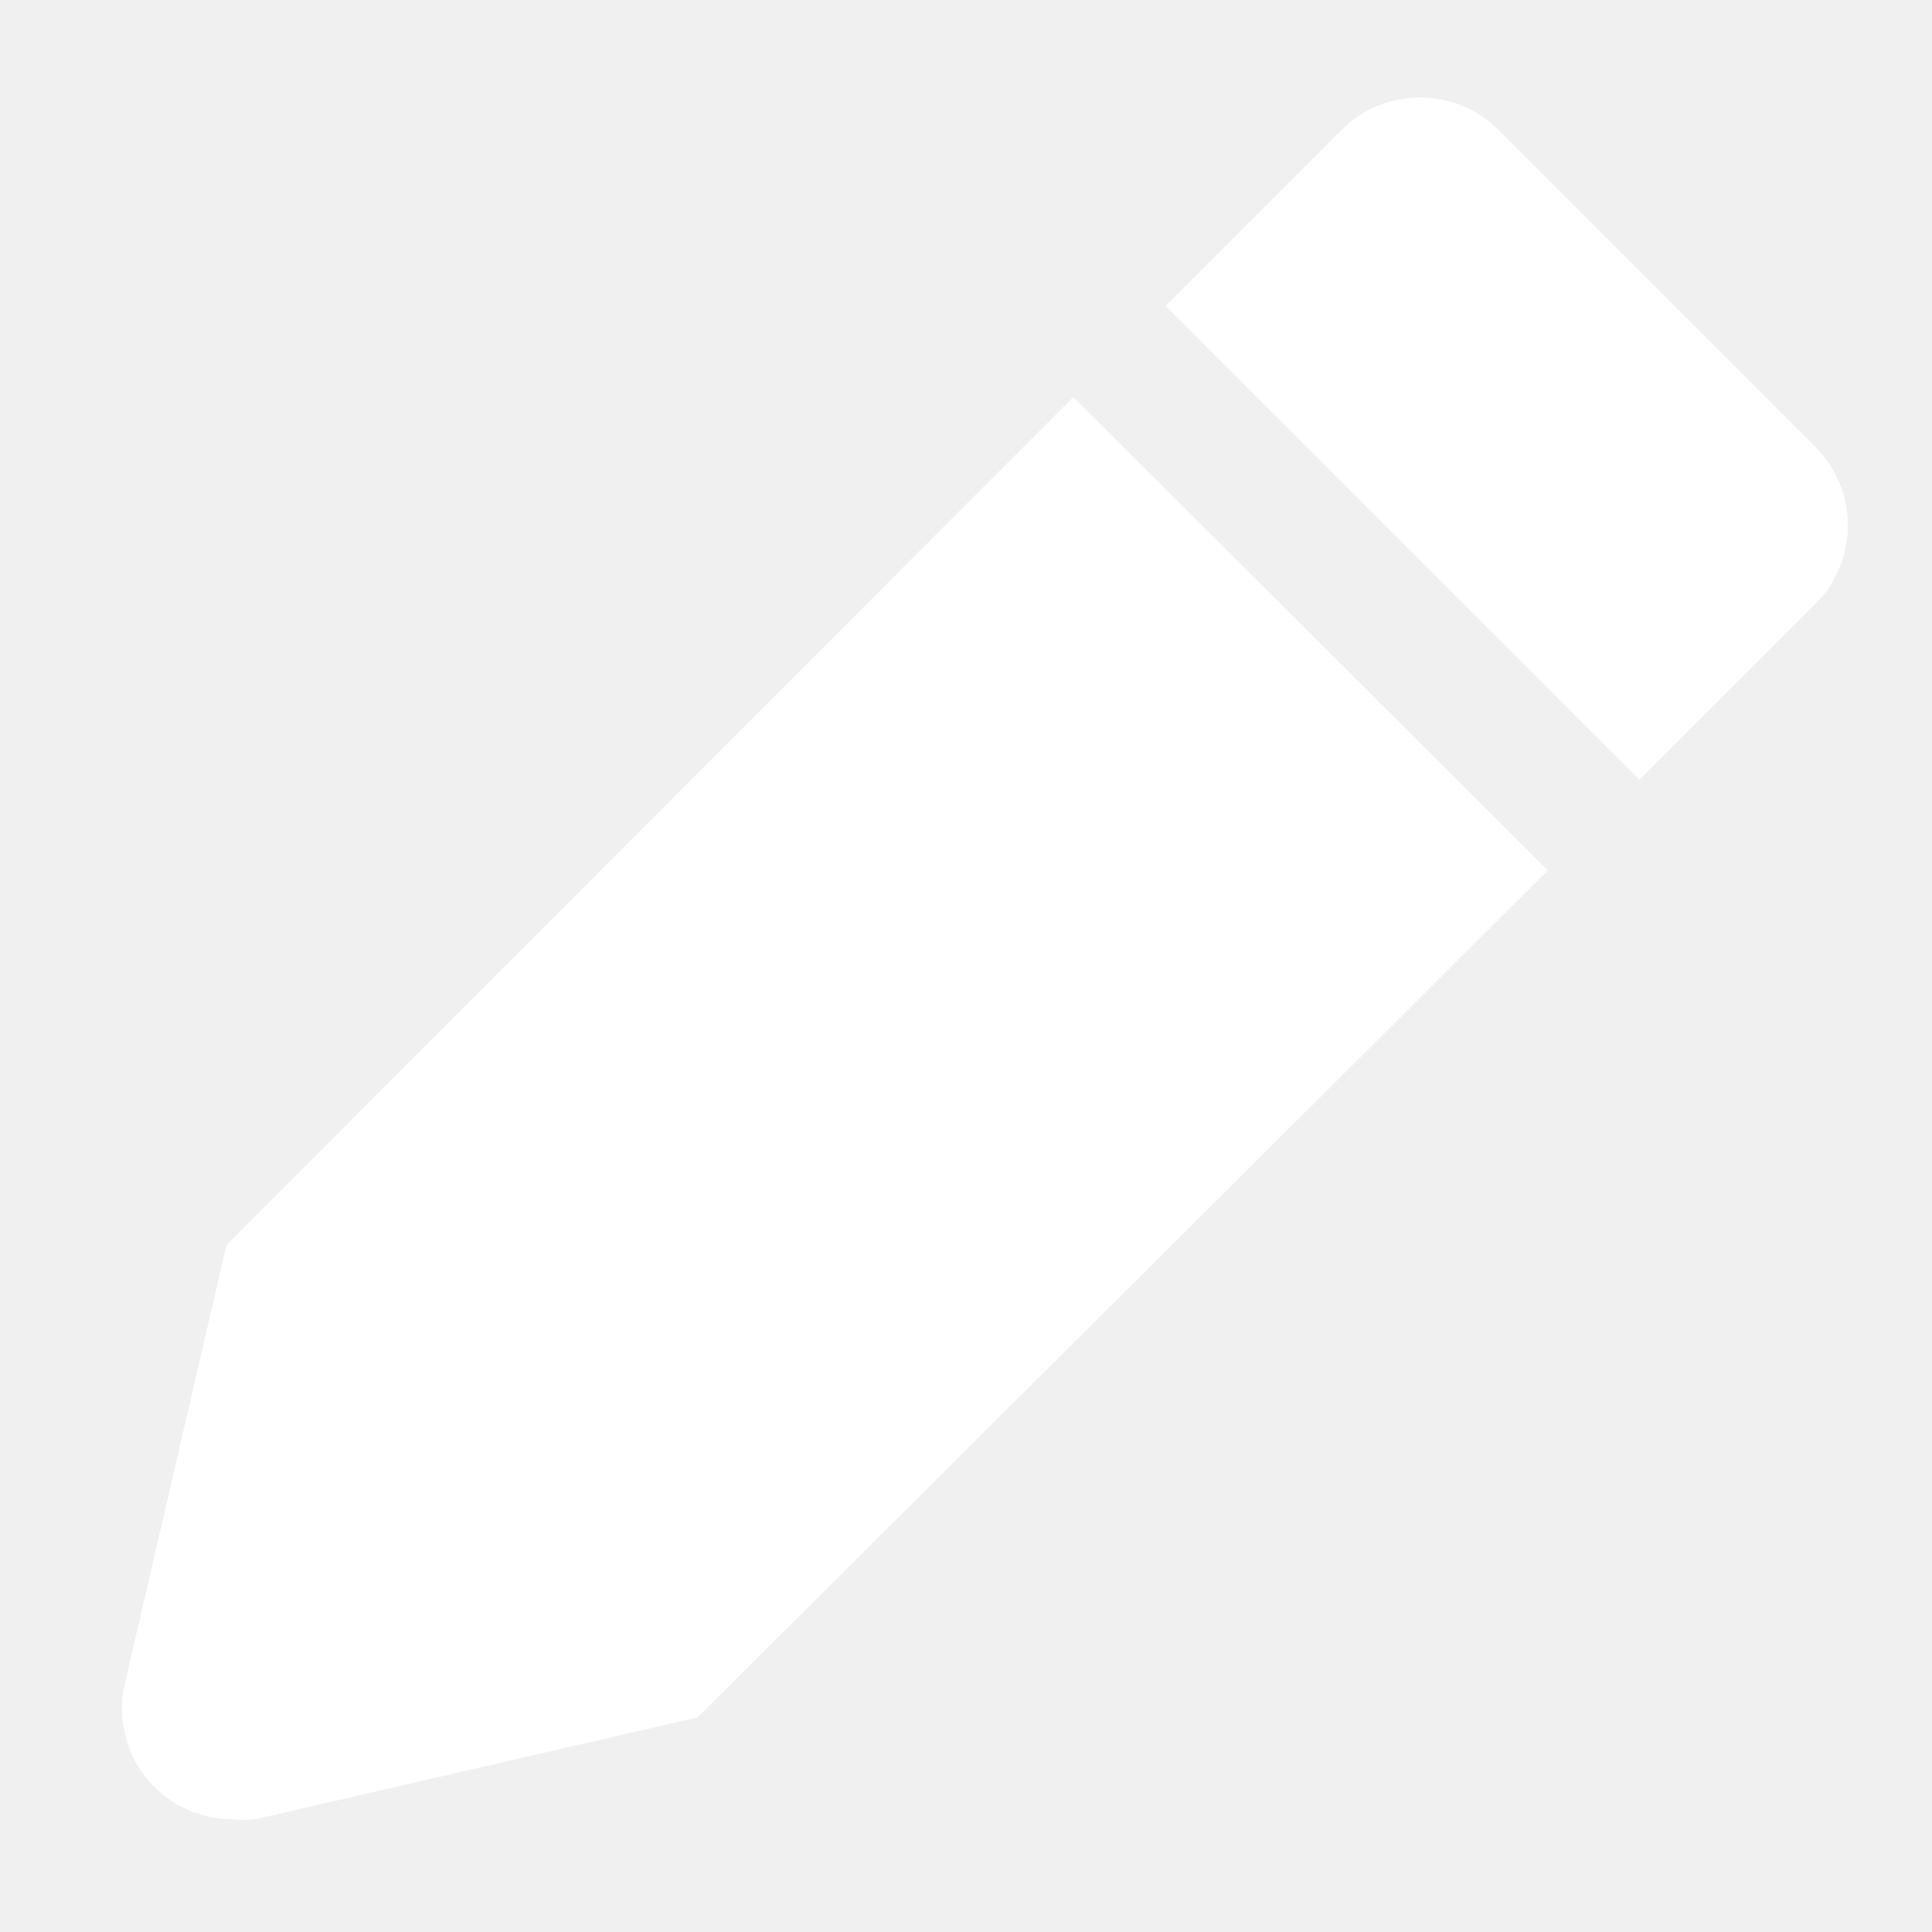
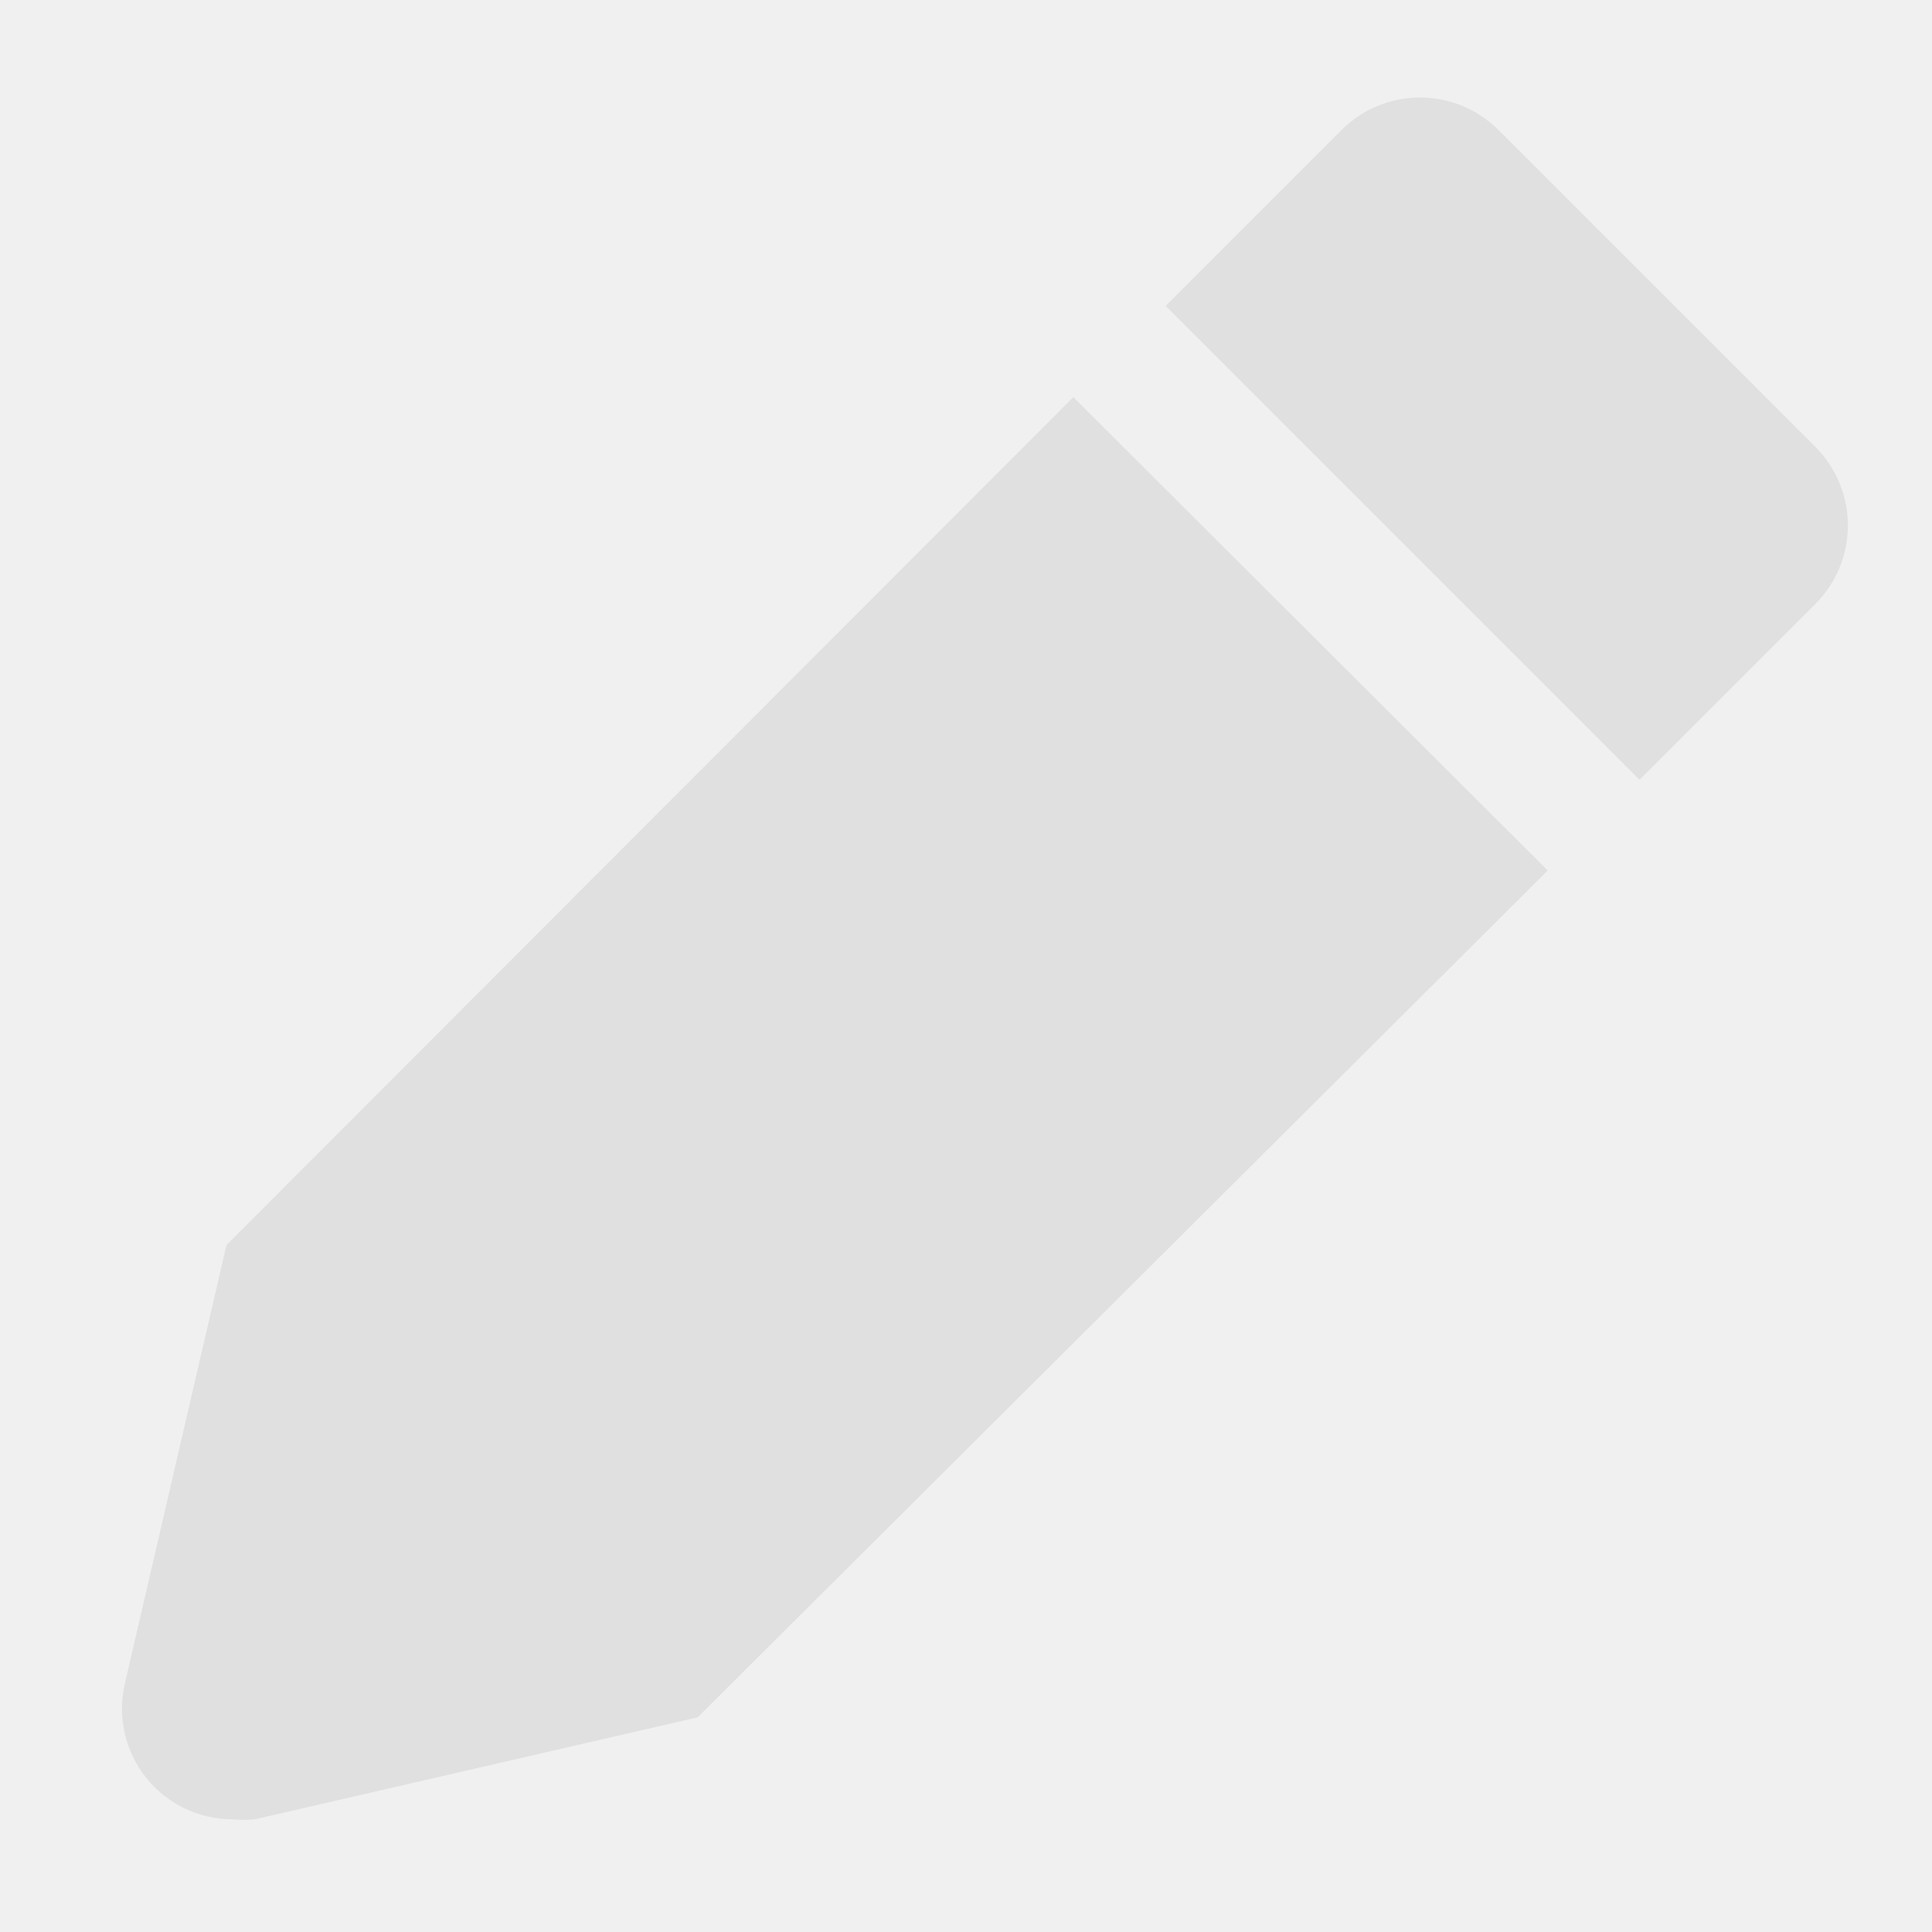
<svg xmlns="http://www.w3.org/2000/svg" version="1.1" width="36" height="36" viewBox="0 0 36 36" preserveAspectRatio="xMidYMid meet">
-   <path class="clr-i-solid clr-i-solid-path-1" d="M4.22,23.2l-1.9,8.2a2.06,2.06,0,0,0,2,2.5,2.14,2.14,0,0,0,.43,0L13,32,28.84,16.22,20,7.4Z" style="fill: #ffffff;" />
-   <path class="clr-i-solid clr-i-solid-path-2" d="M33.82,8.32l-5.9-5.9a2.07,2.07,0,0,0-2.92,0L21.72,5.7l8.83,8.83,3.28-3.28A2.07,2.07,0,0,0,33.82,8.32Z" style="fill: #ffffff;" />
+   <path class="clr-i-solid clr-i-solid-path-1" d="M4.22,23.2l-1.9,8.2a2.06,2.06,0,0,0,2,2.5,2.14,2.14,0,0,0,.43,0L13,32,28.84,16.22,20,7.4Z" style="fill: #E0E0E0;" />
+   <path class="clr-i-solid clr-i-solid-path-2" d="M33.82,8.32l-5.9-5.9a2.07,2.07,0,0,0-2.92,0L21.72,5.7l8.83,8.83,3.28-3.28A2.07,2.07,0,0,0,33.82,8.32Z" style="fill: #E0E0E0;" />
  <rect x="0" y="0" width="36" height="36" fill-opacity="0" />
</svg>
